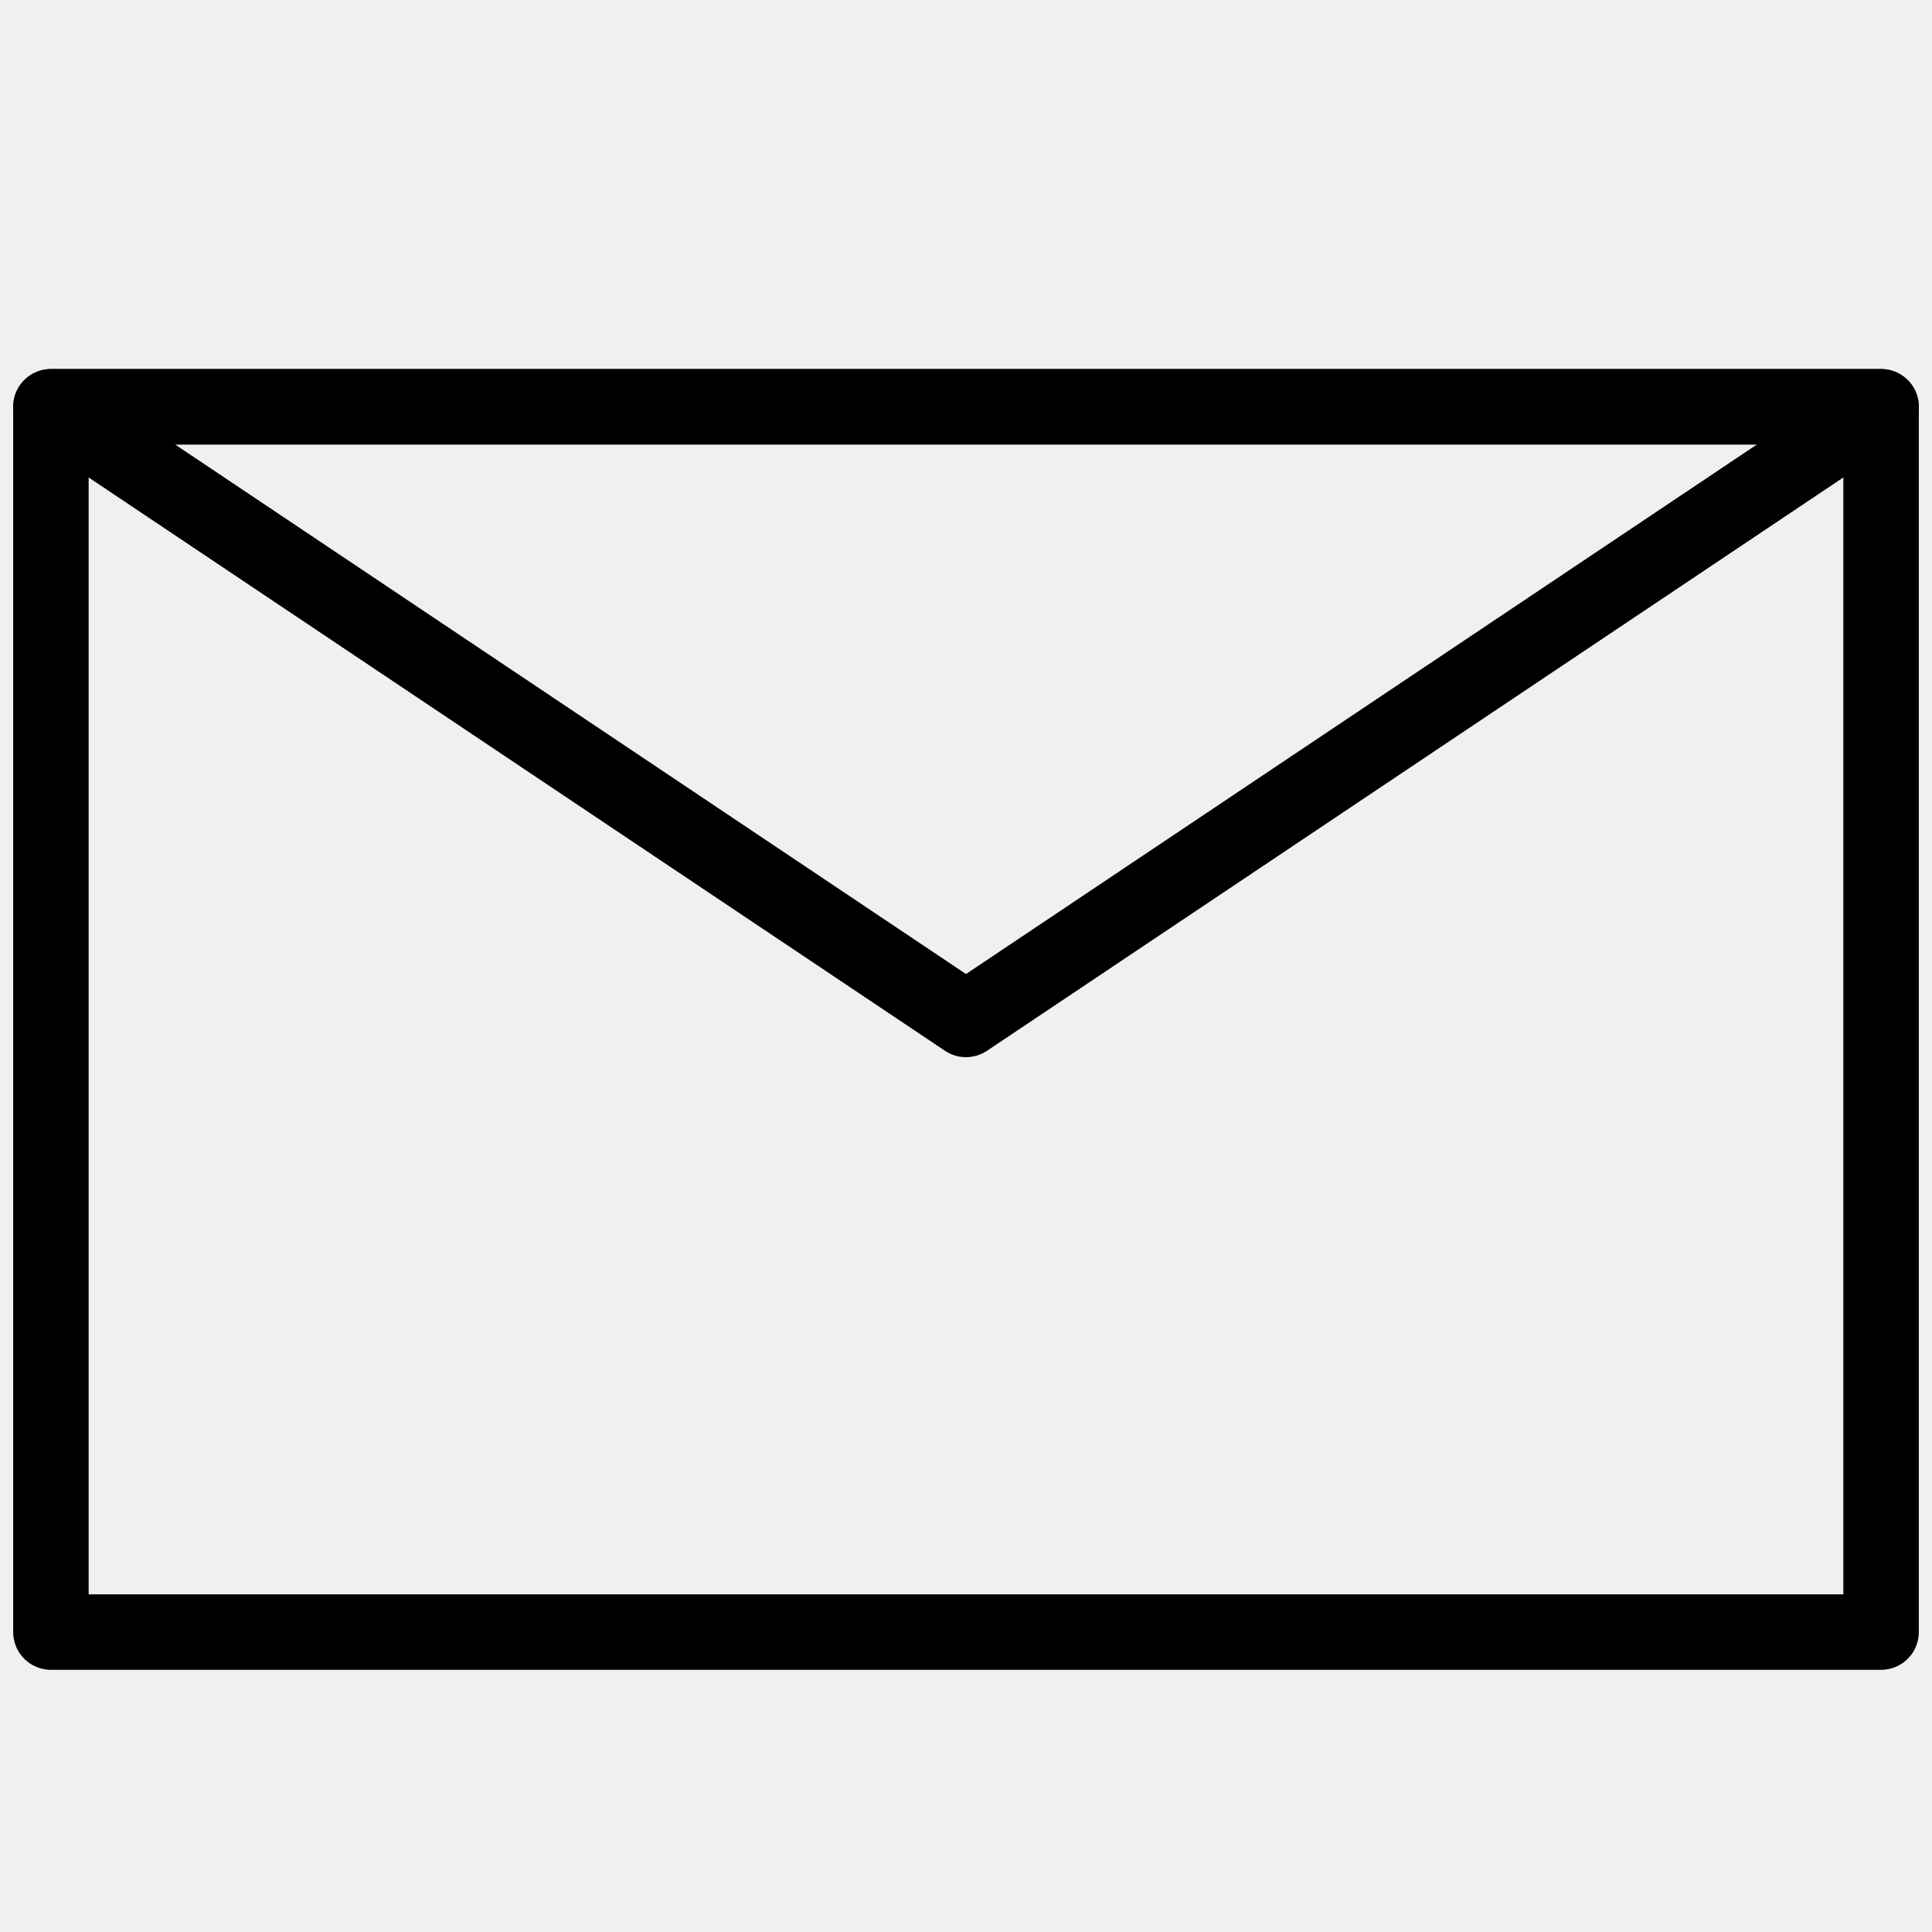
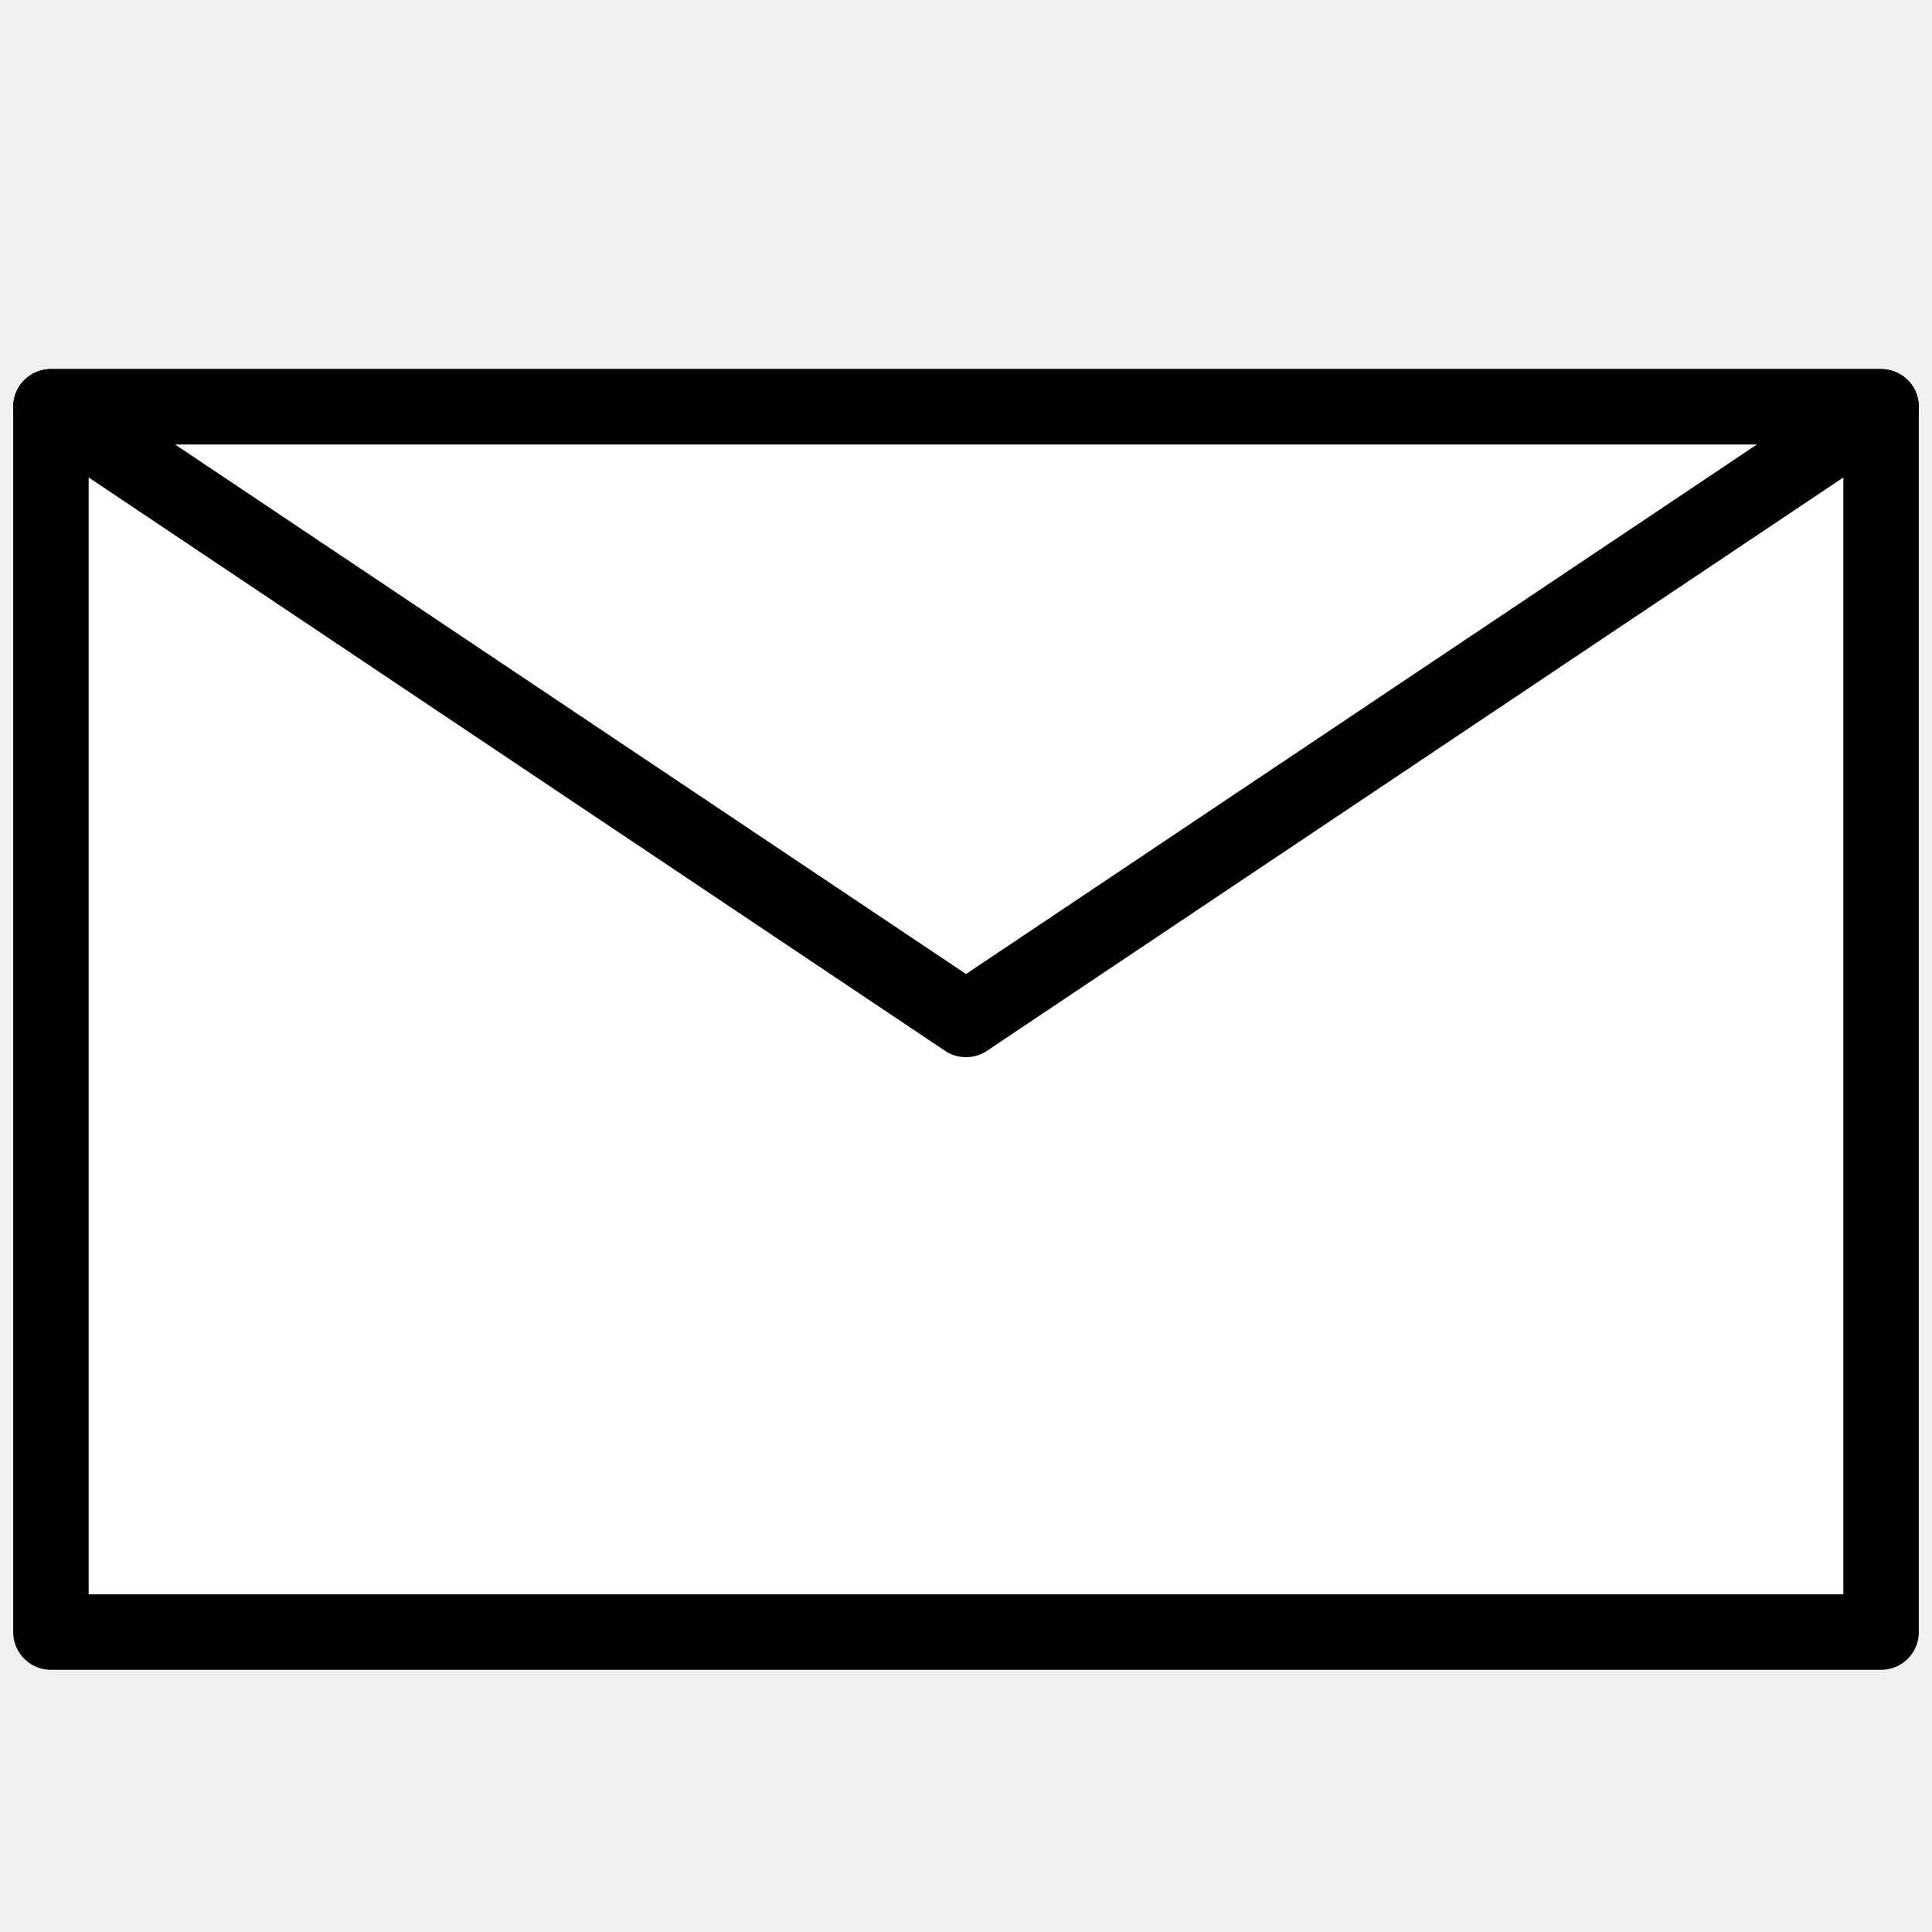
<svg xmlns="http://www.w3.org/2000/svg" width="100%" height="100%" viewBox="0 0 256 256" version="1.1" xml:space="preserve" style="fill-rule:evenodd;clip-rule:evenodd;stroke-linecap:round;stroke-linejoin:round;stroke-miterlimit:1.5;">
-   <rect id="Email" x="0" y="0" width="256" height="256" style="fill:none;" />
+   <rect id="Icon_Email" x="0" y="0" width="256" height="256" style="fill:none;" />
  <g>
-     <rect x="6.748" y="53.903" width="242.505" height="162.355" style="fill:none;stroke:black;stroke-width:10px;" />
-     <path d="M249.252,53.903L128,135.081L6.748,53.903L249.252,53.903Z" style="fill:none;stroke:black;stroke-width:10px;" />
+     <rect x="6.748" y="53.903" width="242.505" height="162.355" style="fill:white;stroke:black;stroke-width:10px;" />
+     <path d="M249.252,53.903L128,135.081L6.748,53.903L249.252,53.903Z" style="fill:white;stroke:black;stroke-width:10px;" />
  </g>
</svg>
